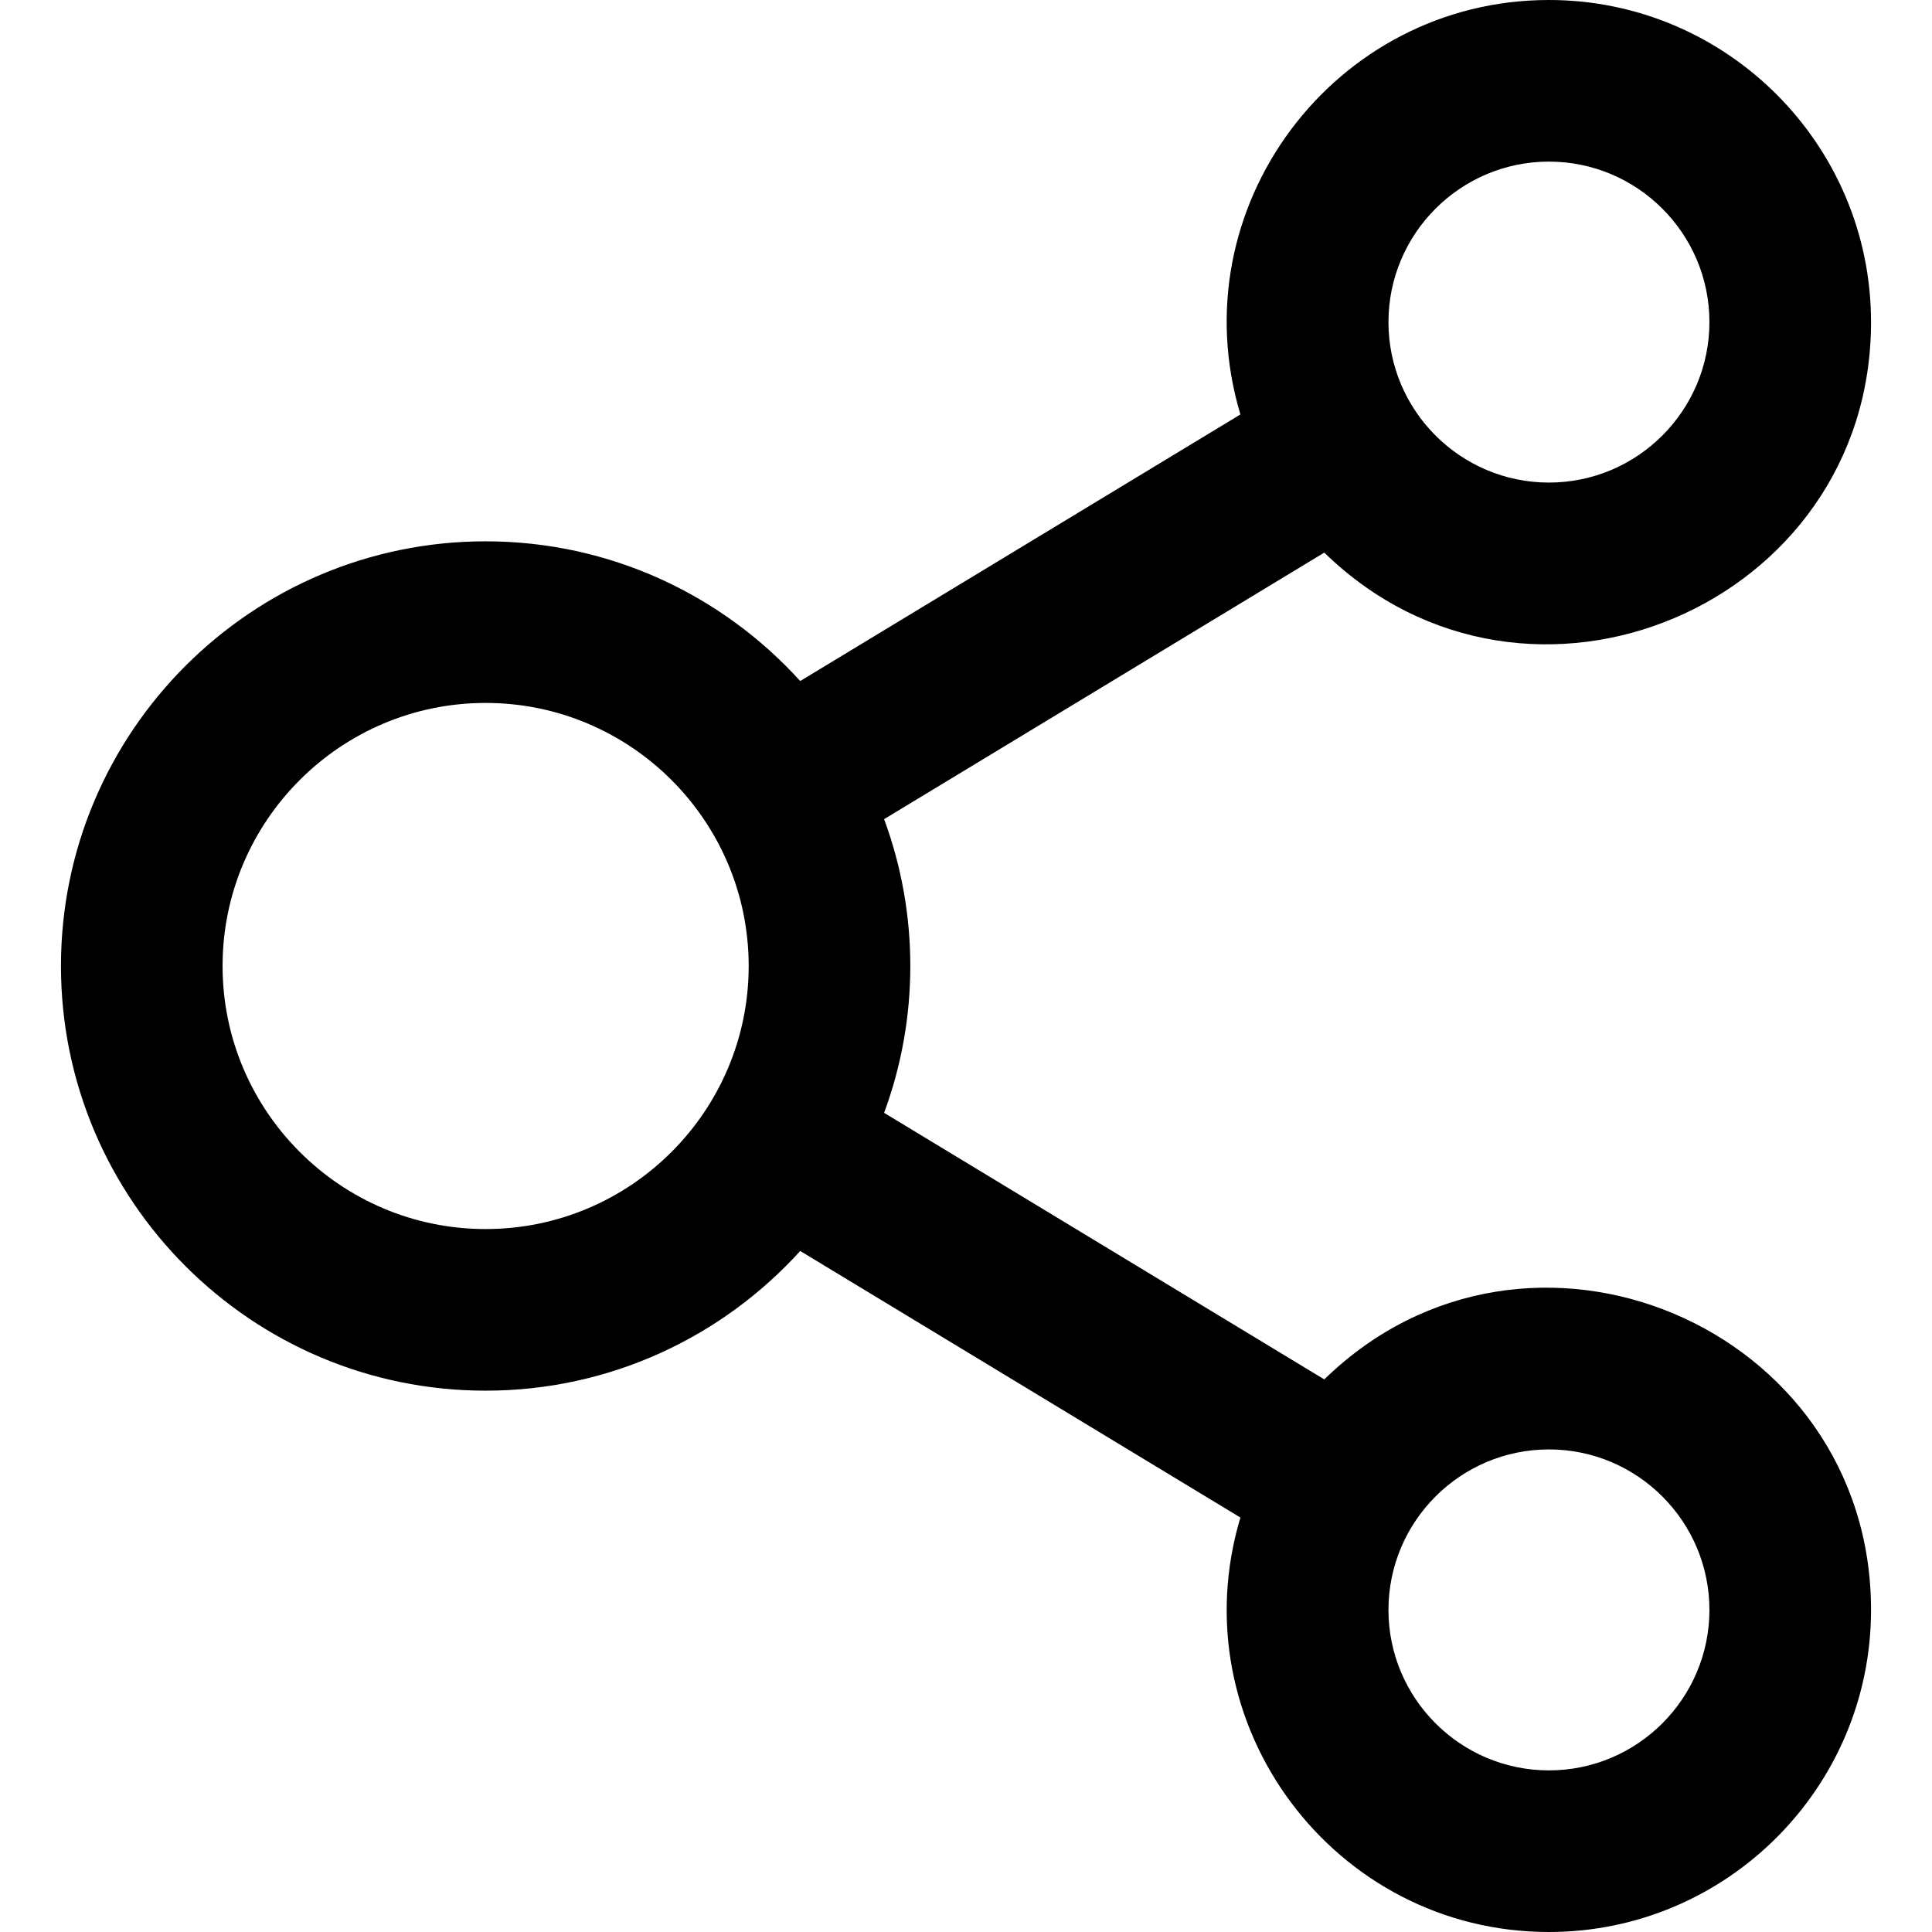
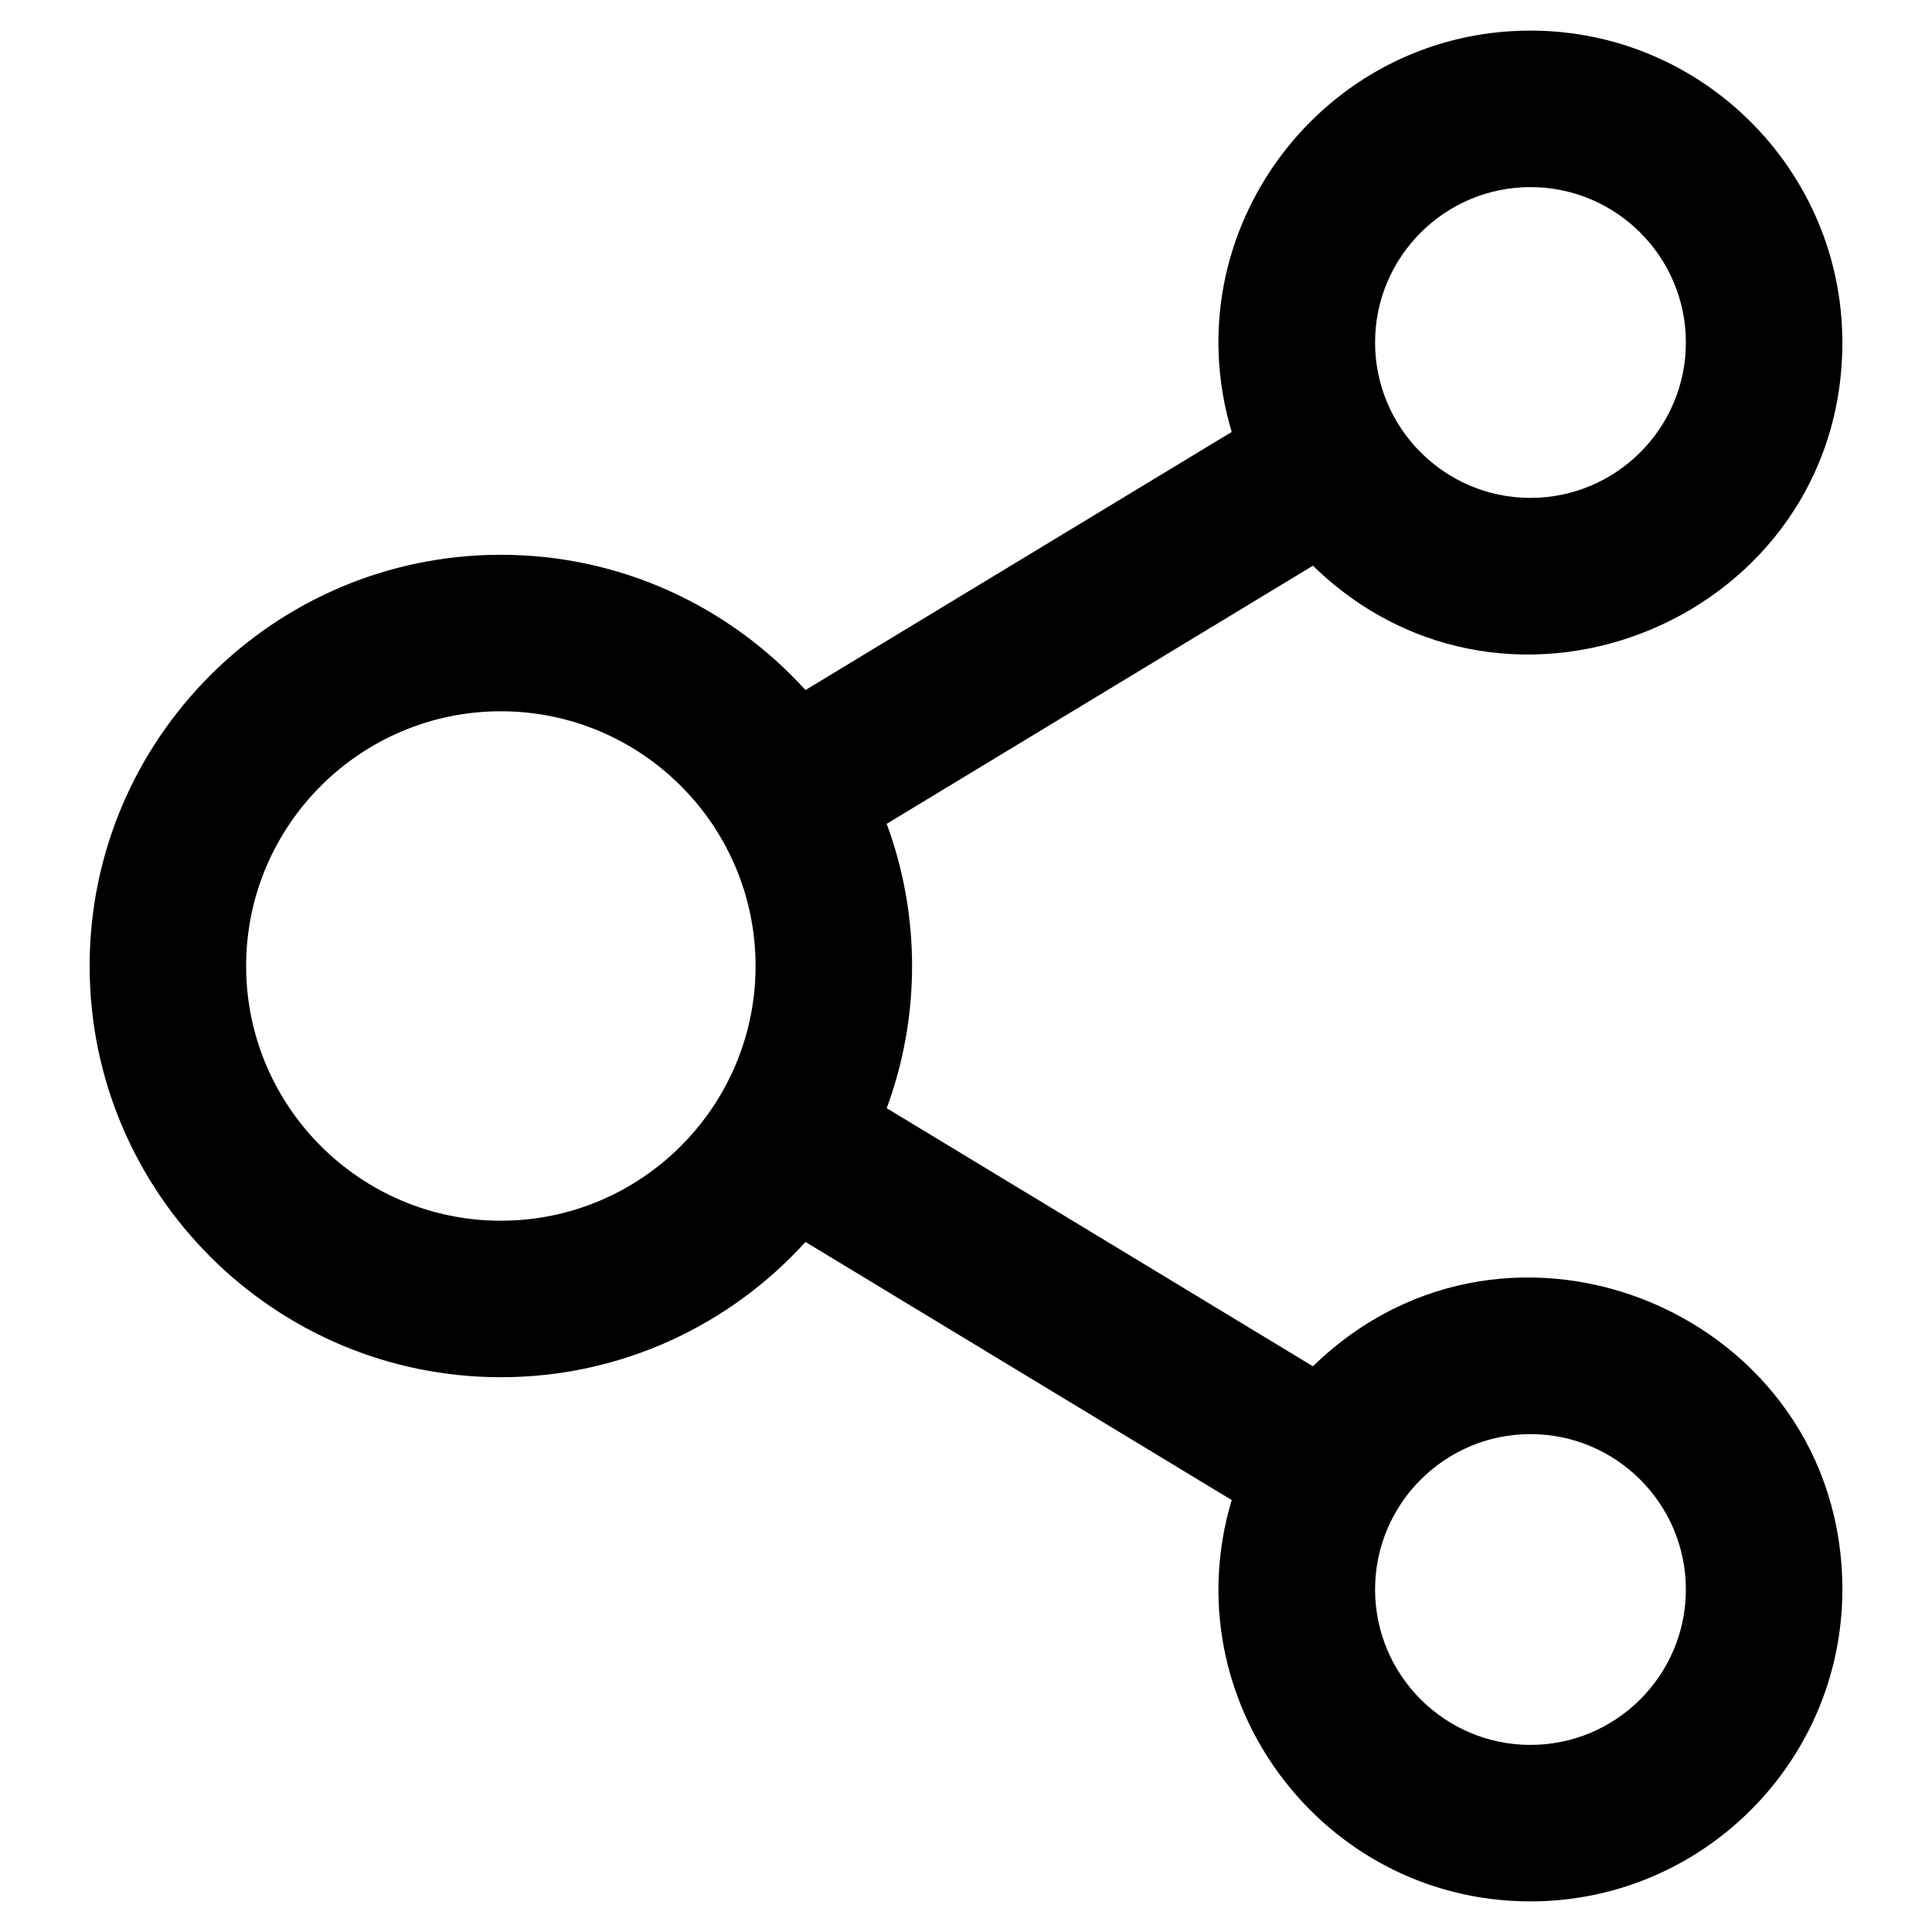
- <svg xmlns="http://www.w3.org/2000/svg" version="1.1" id="Layer_1" x="0px" y="0px" viewBox="0 0 512.001 512.001" style="enable-background:new 0 0 512.001 512.001;" xml:space="preserve">
-   <g>
-     <g>
-       <path d="M350.952,365.555l-116.654-70.641c9.257-25.04,9.263-52.77,0-77.827l116.654-70.641    c54.036,52.677,144.892,14.024,144.892-61.088C495.845,38.291,457.555,0,410.486,0c-56.883,0-98.202,55.029-81.763,109.836    L212.066,180.48c-20.605-22.727-50.347-37.023-83.367-37.023c-62.056,0-112.543,50.486-112.543,112.543    s50.486,112.543,112.543,112.543c33.02,0,62.762-14.297,83.367-37.022l116.657,70.644    c-16.415,54.729,24.798,109.836,81.763,109.836c47.067,0,85.359-38.291,85.359-85.358    C495.845,351.415,404.927,312.94,350.952,365.555z M410.486,42.829c23.451,0,42.53,19.078,42.53,42.528s-19.078,42.53-42.53,42.53    c-23.451,0-42.528-19.078-42.528-42.53C367.958,61.907,387.037,42.829,410.486,42.829z M128.697,325.712    c-38.439,0-69.713-31.273-69.713-69.713c0-38.441,31.273-69.713,69.713-69.713c38.441,0,69.712,31.273,69.712,69.713    C198.409,294.439,167.138,325.712,128.697,325.712z M410.486,469.171c-23.451,0-42.528-19.078-42.528-42.528    c0-23.451,19.078-42.53,42.528-42.53c23.451,0,42.53,19.078,42.53,42.53C453.016,450.092,433.938,469.171,410.486,469.171z" />
+ <svg xmlns="http://www.w3.org/2000/svg" version="1.1" id="Layer_1" x="0px" y="0px" viewBox="0 0 24 24" xml:space="preserve" width="24" height="24">
+   <defs id="defs41" />
+   <g id="g6" transform="matrix(0.04538982,0,0,0.04538982,0.3801834,0.3801834)" style="stroke-width:22.031">
+     <g id="g4" style="stroke-width:22.031">
+       <path d="M 350.952,365.555 234.298,294.914 c 9.257,-25.04 9.263,-52.77 0,-77.827 L 350.952,146.446 C 404.988,199.123 495.844,160.47 495.844,85.358 495.845,38.291 457.555,0 410.486,0 353.603,0 312.284,55.029 328.723,109.836 L 212.066,180.48 c -20.605,-22.727 -50.347,-37.023 -83.367,-37.023 -62.056,0 -112.543,50.486 -112.543,112.543 0,62.057 50.486,112.543 112.543,112.543 33.02,0 62.762,-14.297 83.367,-37.022 l 116.657,70.644 c -16.415,54.729 24.798,109.836 81.763,109.836 47.067,0 85.359,-38.291 85.359,-85.358 0,-75.228 -90.918,-113.703 -144.893,-61.088 z M 410.486,42.829 c 23.451,0 42.53,19.078 42.53,42.528 0,23.45 -19.078,42.53 -42.53,42.53 -23.451,0 -42.528,-19.078 -42.528,-42.53 0,-23.45 19.079,-42.528 42.528,-42.528 z M 128.697,325.712 c -38.439,0 -69.713,-31.273 -69.713,-69.713 0,-38.441 31.273,-69.713 69.713,-69.713 38.441,0 69.712,31.273 69.712,69.713 0,38.44 -31.271,69.713 -69.712,69.713 z m 281.789,143.459 c -23.451,0 -42.528,-19.078 -42.528,-42.528 0,-23.451 19.078,-42.53 42.528,-42.53 23.451,0 42.53,19.078 42.53,42.53 0,23.449 -19.078,42.528 -42.53,42.528 z" id="path2" style="stroke-width:22.031" />
    </g>
  </g>
-   <g>
- </g>
-   <g>
- </g>
-   <g>
- </g>
-   <g>
- </g>
-   <g>
- </g>
-   <g>
- </g>
-   <g>
- </g>
-   <g>
- </g>
-   <g>
- </g>
-   <g>
- </g>
-   <g>
- </g>
-   <g>
- </g>
-   <g>
- </g>
-   <g>
- </g>
-   <g>
- </g>
+   <g id="g8" transform="translate(0,-488.001)" />
+   <g id="g10" transform="translate(0,-488.001)" />
+   <g id="g12" transform="translate(0,-488.001)" />
+   <g id="g14" transform="translate(0,-488.001)" />
+   <g id="g16" transform="translate(0,-488.001)" />
+   <g id="g18" transform="translate(0,-488.001)" />
+   <g id="g20" transform="translate(0,-488.001)" />
+   <g id="g22" transform="translate(0,-488.001)" />
+   <g id="g24" transform="translate(0,-488.001)" />
+   <g id="g26" transform="translate(0,-488.001)" />
+   <g id="g28" transform="translate(0,-488.001)" />
+   <g id="g30" transform="translate(0,-488.001)" />
+   <g id="g32" transform="translate(0,-488.001)" />
+   <g id="g34" transform="translate(0,-488.001)" />
+   <g id="g36" transform="translate(0,-488.001)" />
</svg>
